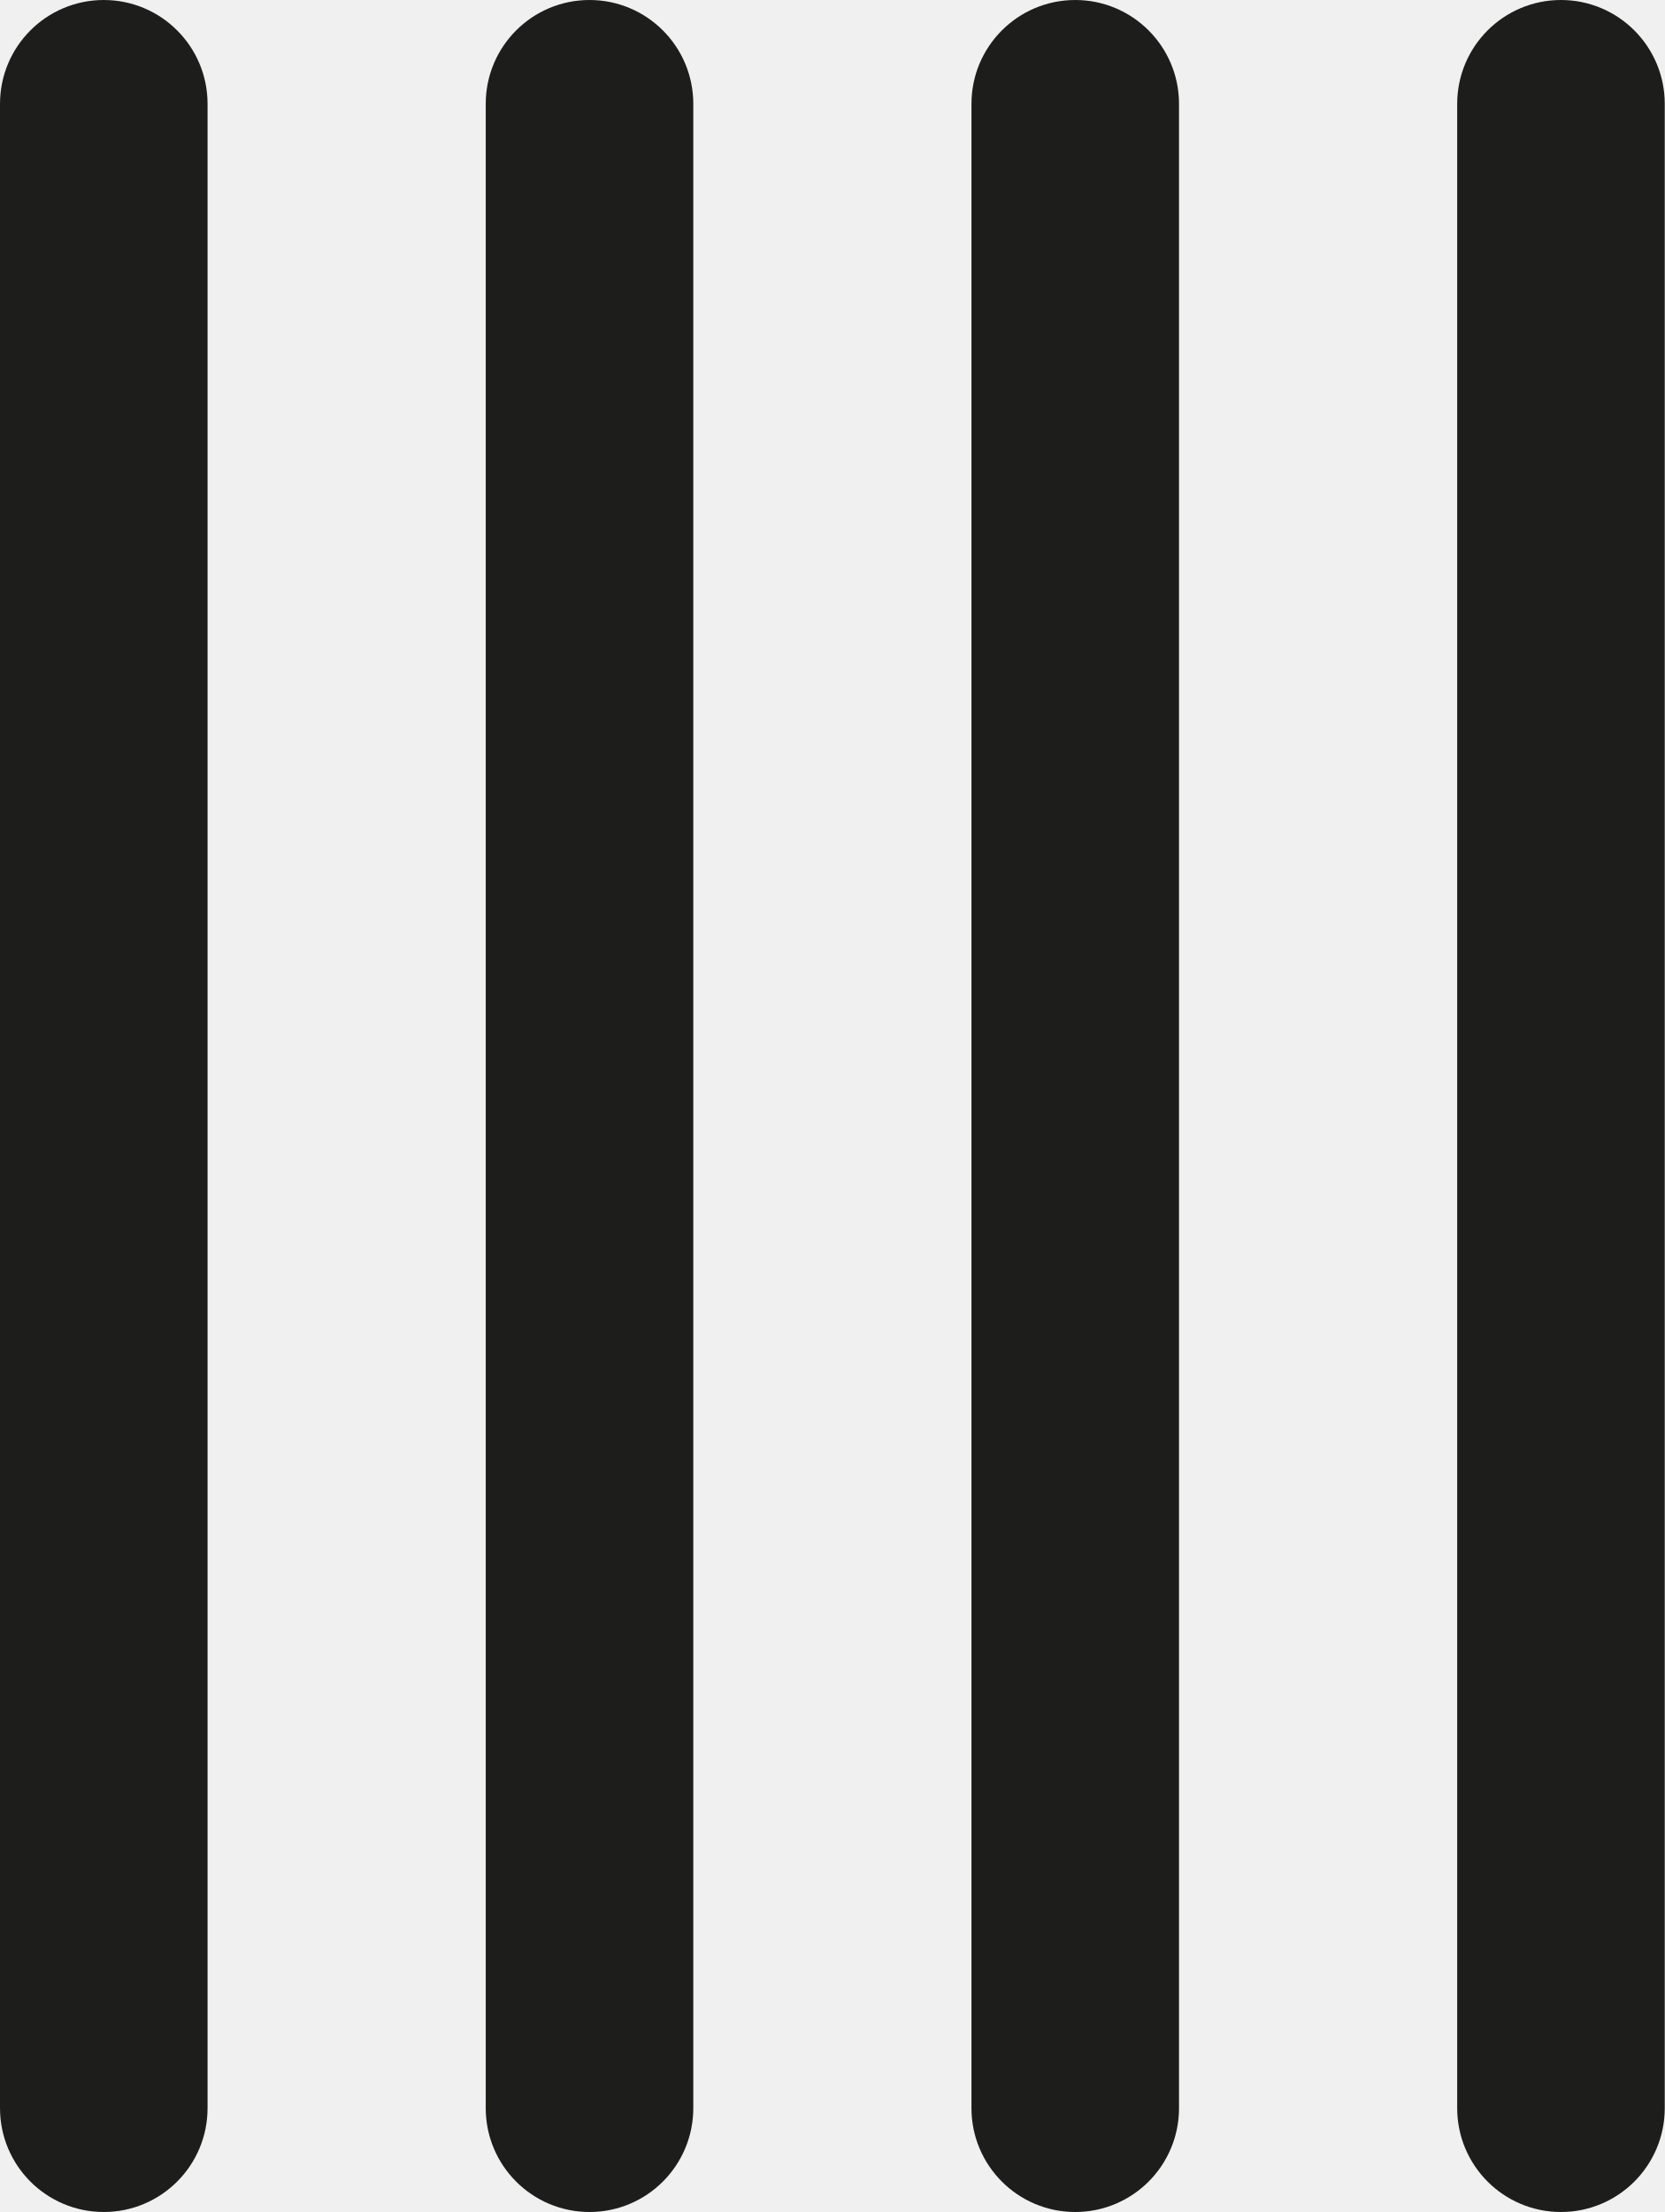
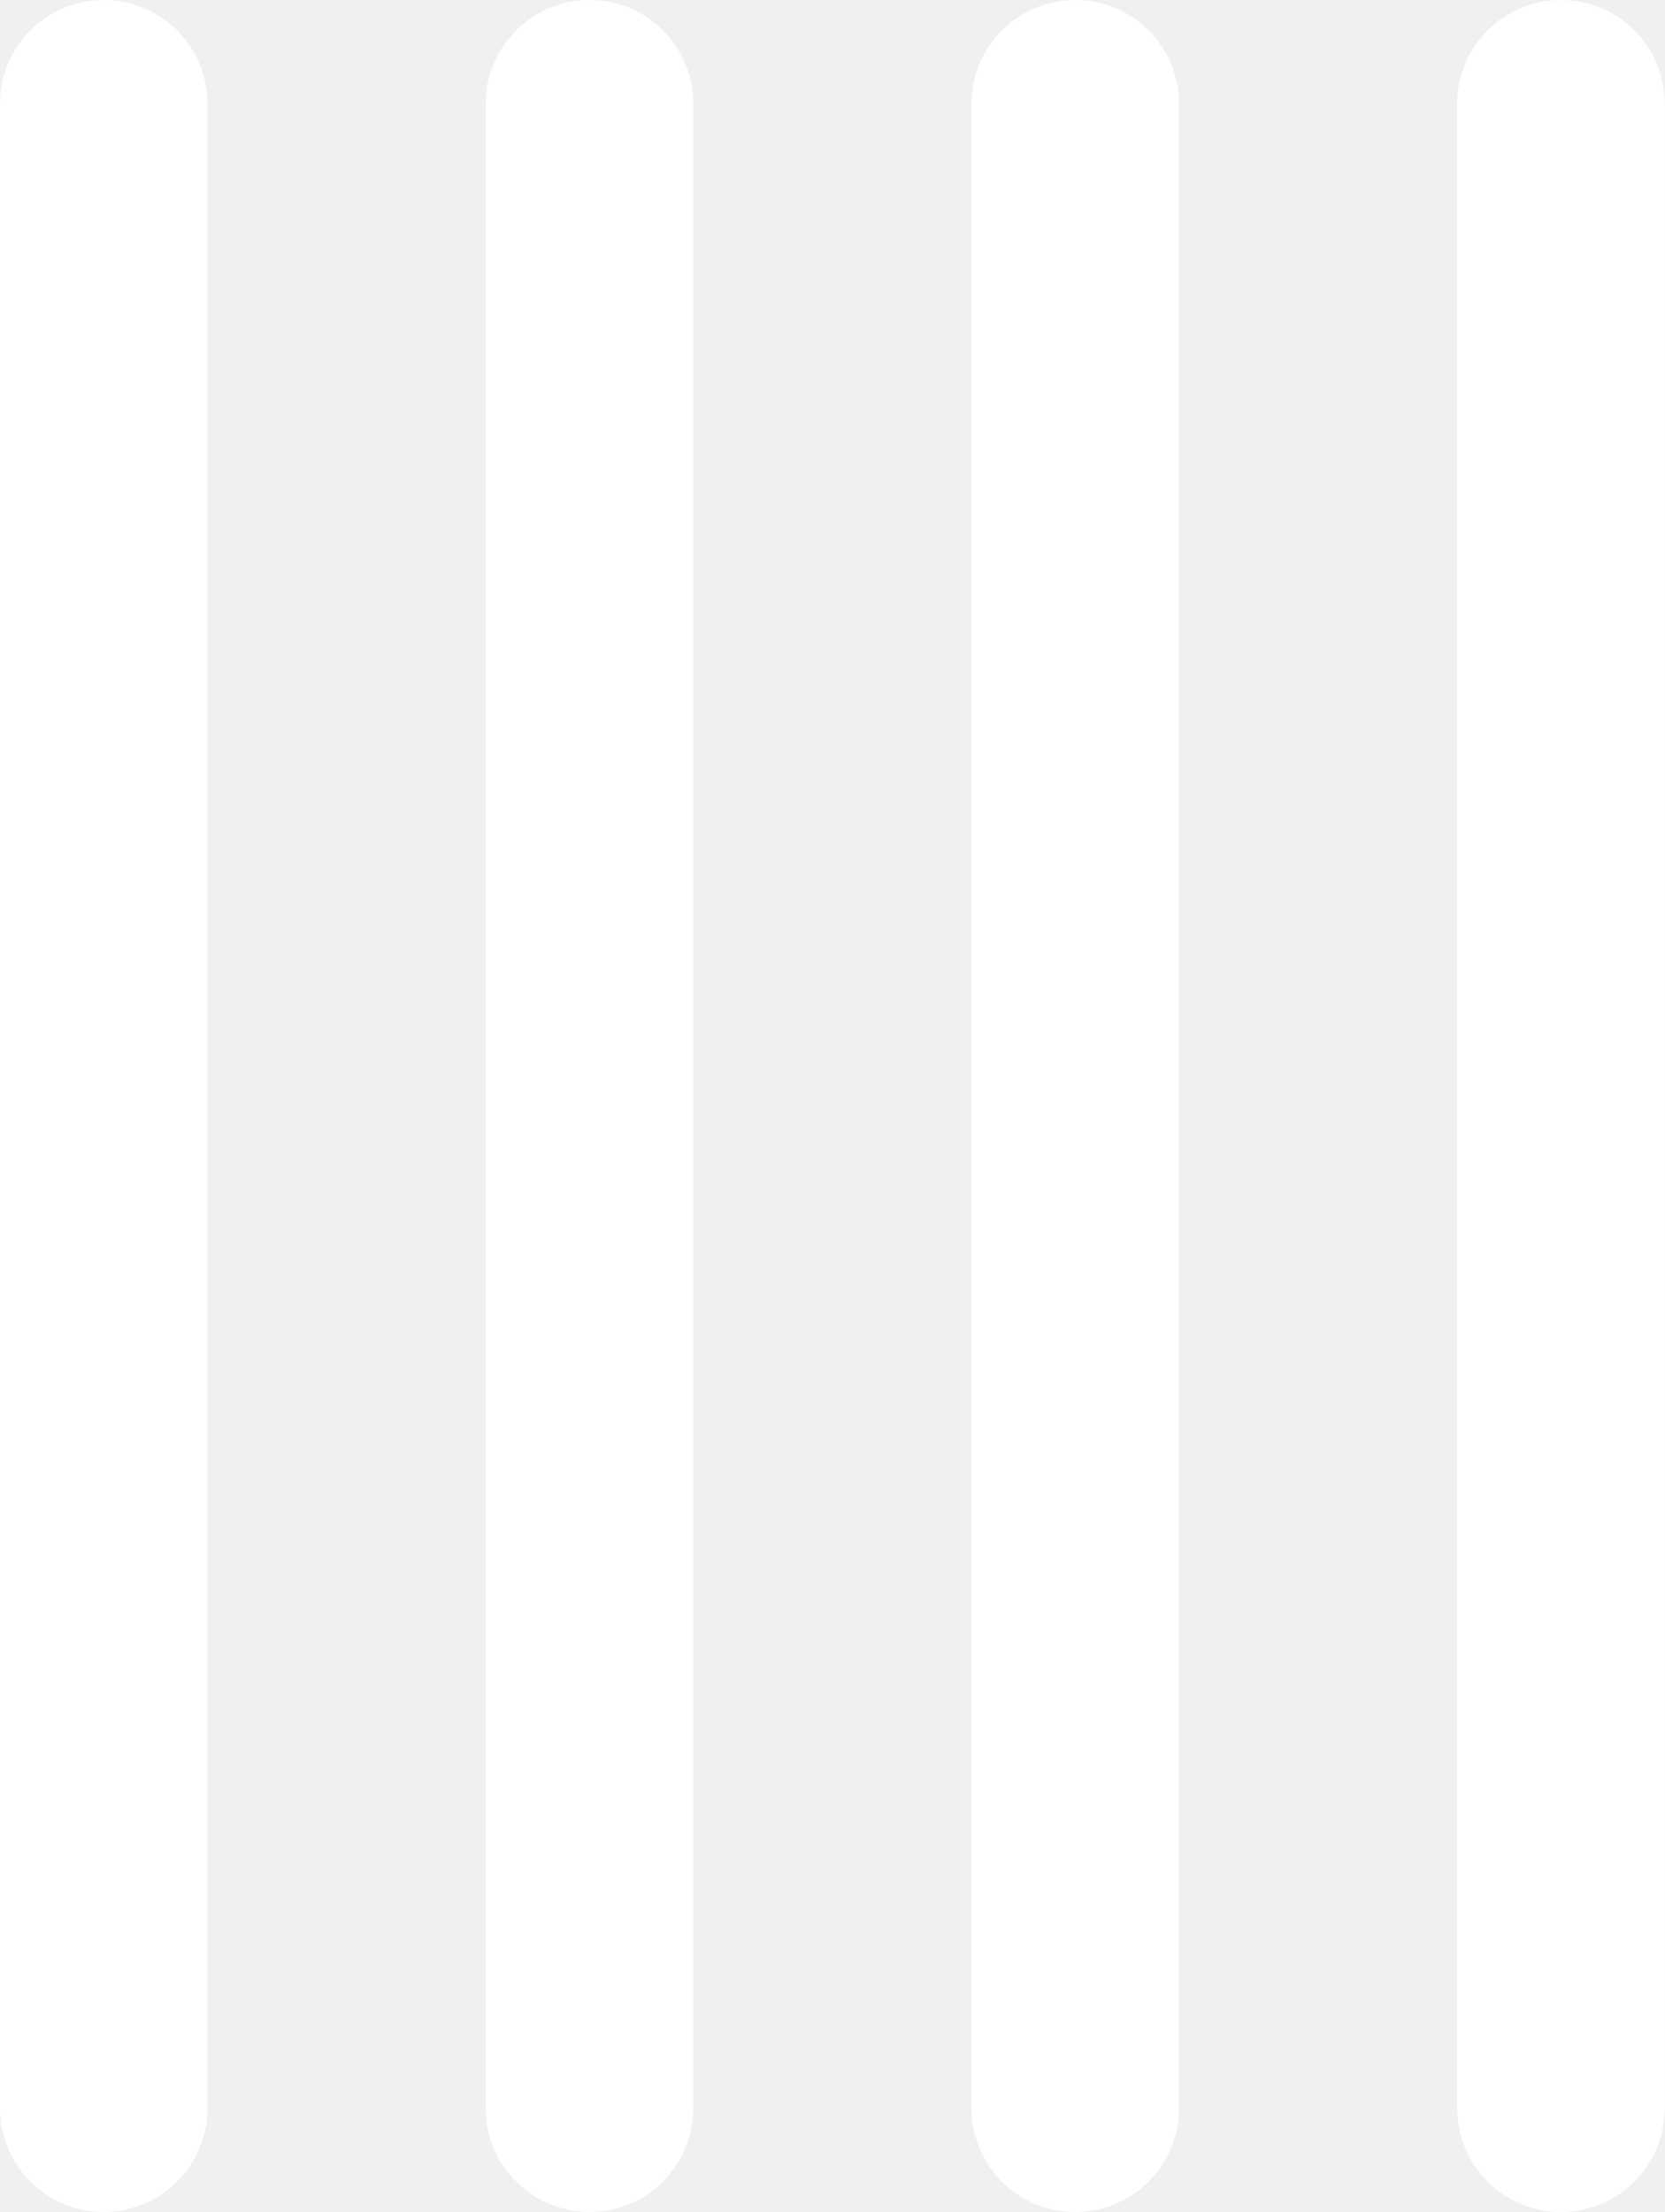
<svg xmlns="http://www.w3.org/2000/svg" viewBox="0 0 117.66 156.32">
  <defs>
-     <style>.cls-1{fill:#1d1d1b;stroke:#1d1d1b;stroke-miterlimit:10;stroke-width:5px;}</style>
+     <style>.cls-1{fill:#ffffff;stroke:#ffffff;stroke-miterlimit:10;stroke-width:5px;}</style>
  </defs>
  <g id="Ebene_2" data-name="Ebene 2">
    <g id="Ebene_1-2" data-name="Ebene 1">
      <rect class="cls-1" x="2.5" y="2.5" width="9.67" height="151.32" rx="4.84" ry="4.84" />
      <rect class="cls-1" x="36.83" y="2.5" width="9.67" height="151.32" rx="4.84" ry="4.84" />
      <rect class="cls-1" x="71.16" y="2.5" width="9.67" height="151.32" rx="4.84" ry="4.84" />
      <rect class="cls-1" x="105.49" y="2.5" width="9.67" height="151.32" rx="4.84" ry="4.84" />
    </g>
  </g>
</svg>
